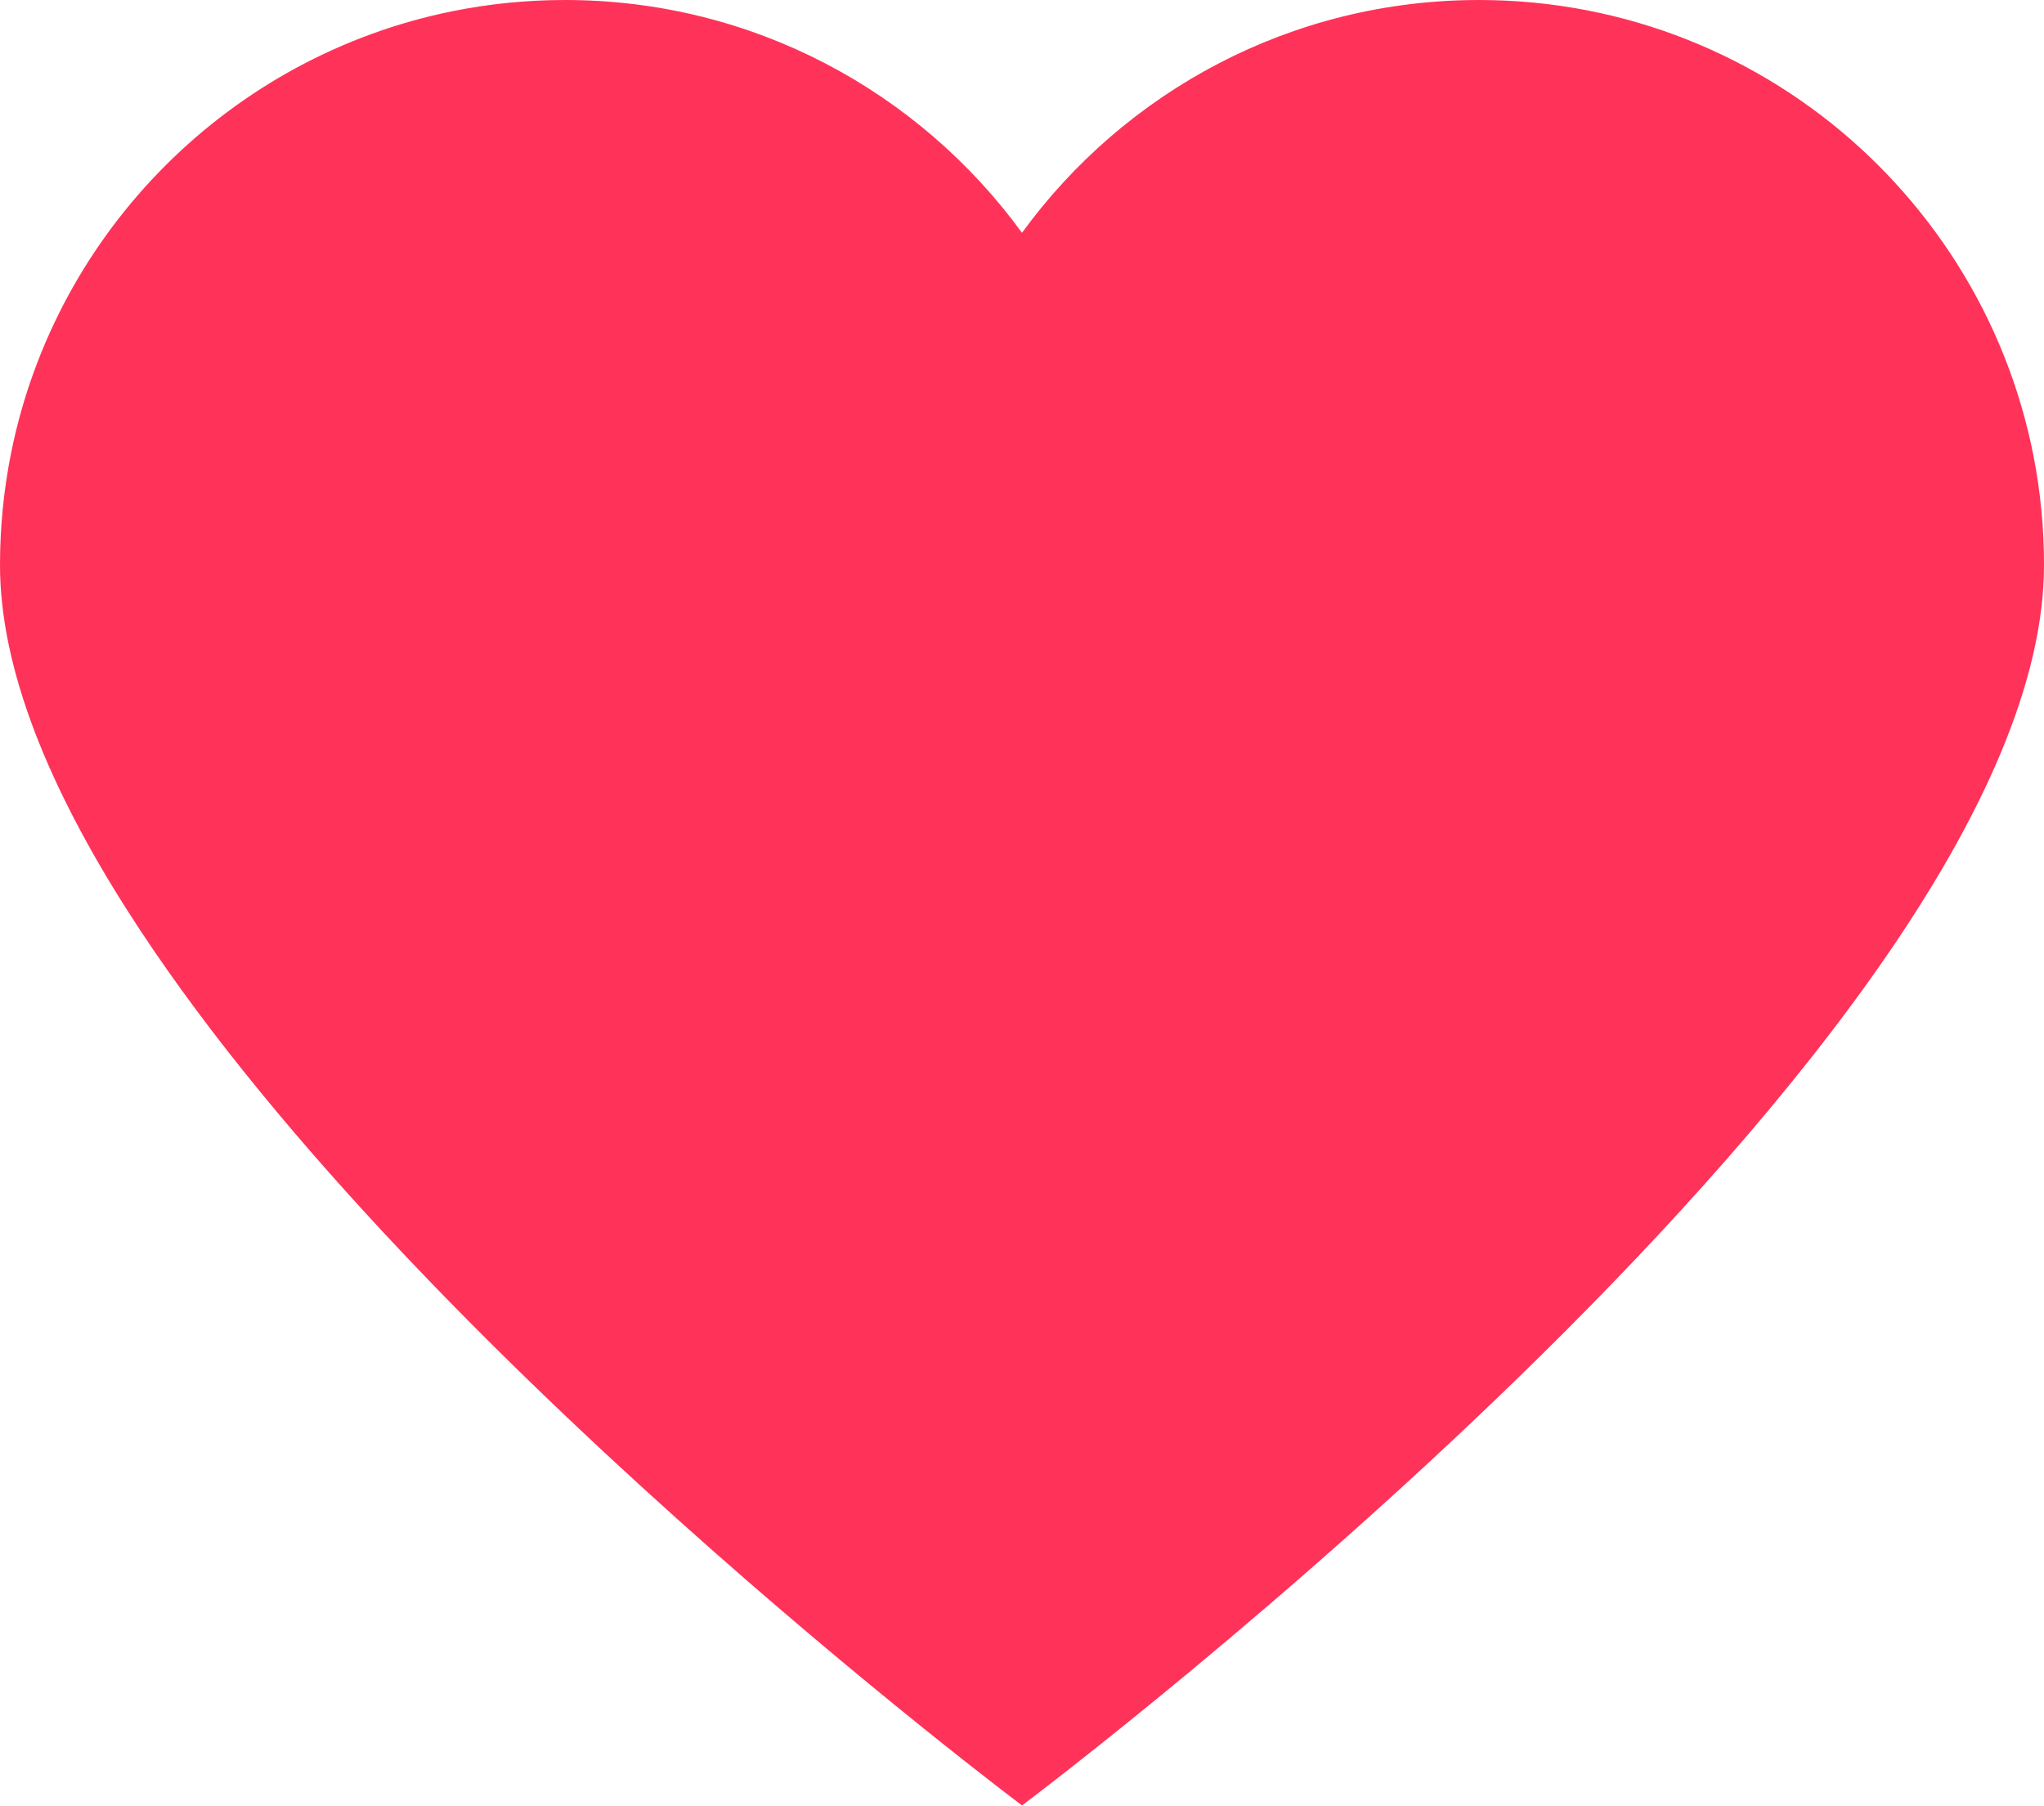
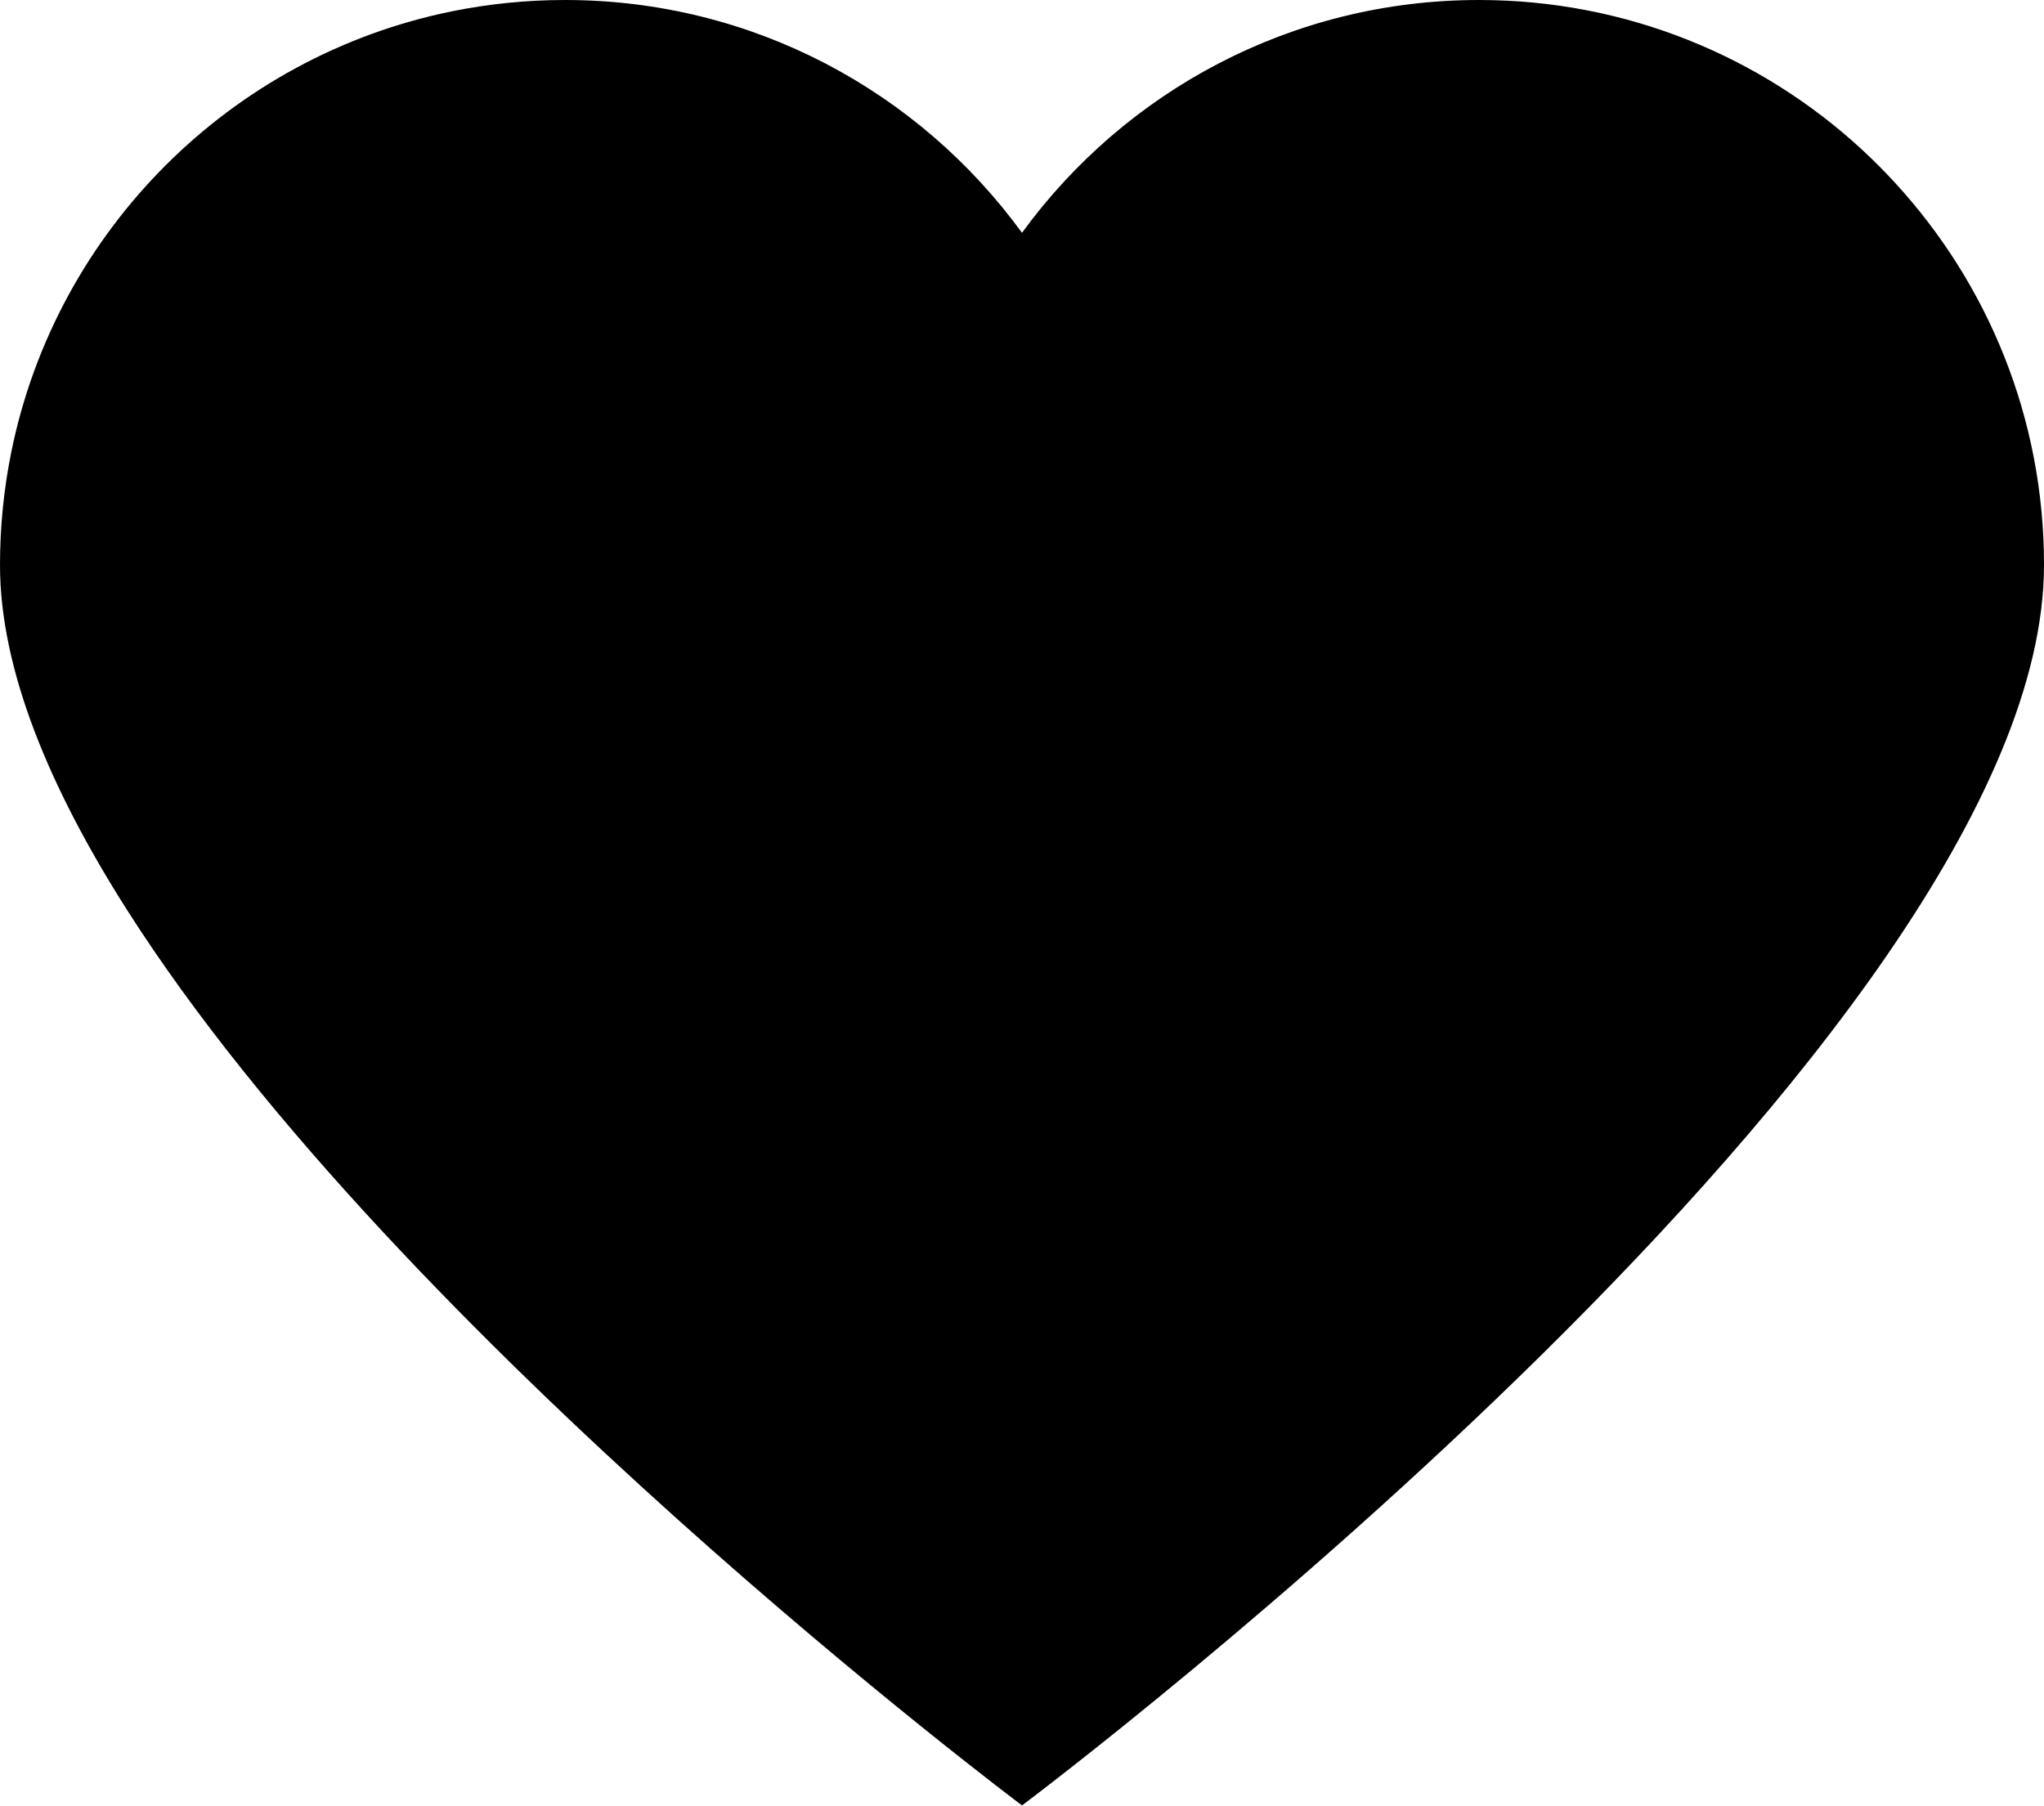
<svg xmlns="http://www.w3.org/2000/svg" id="Layer_2" data-name="Layer 2" viewBox="0 0 1041.71 920.17">
  <defs>
    <style>
      .cls-1 {
-         fill: #ff3259;
+         fill: #000000;
      }
    </style>
  </defs>
  <g id="Layer_1-2" data-name="Layer 1">
    <path class="cls-1" d="M1041.71,287.96c0,239.34-509.53,623.69-520.65,632.06-.14.08-.2.14-.2.14,0,0-316.77-237.31-456.22-456.56C25.24,401.69,0,341.25,0,287.96c0-19.7,1.98-38.91,5.74-57.5C28.61,117.55,117.55,28.61,230.46,5.74c18.59-3.76,37.81-5.74,57.5-5.74,95.76,0,180.54,46.75,232.89,118.65C573.2,46.75,657.98,0,753.75,0c75.13,0,143.53,28.78,194.78,75.87,6.03,5.55,11.8,11.32,17.29,17.32,47.14,51.28,75.9,119.67,75.9,194.77Z" />
  </g>
</svg>
